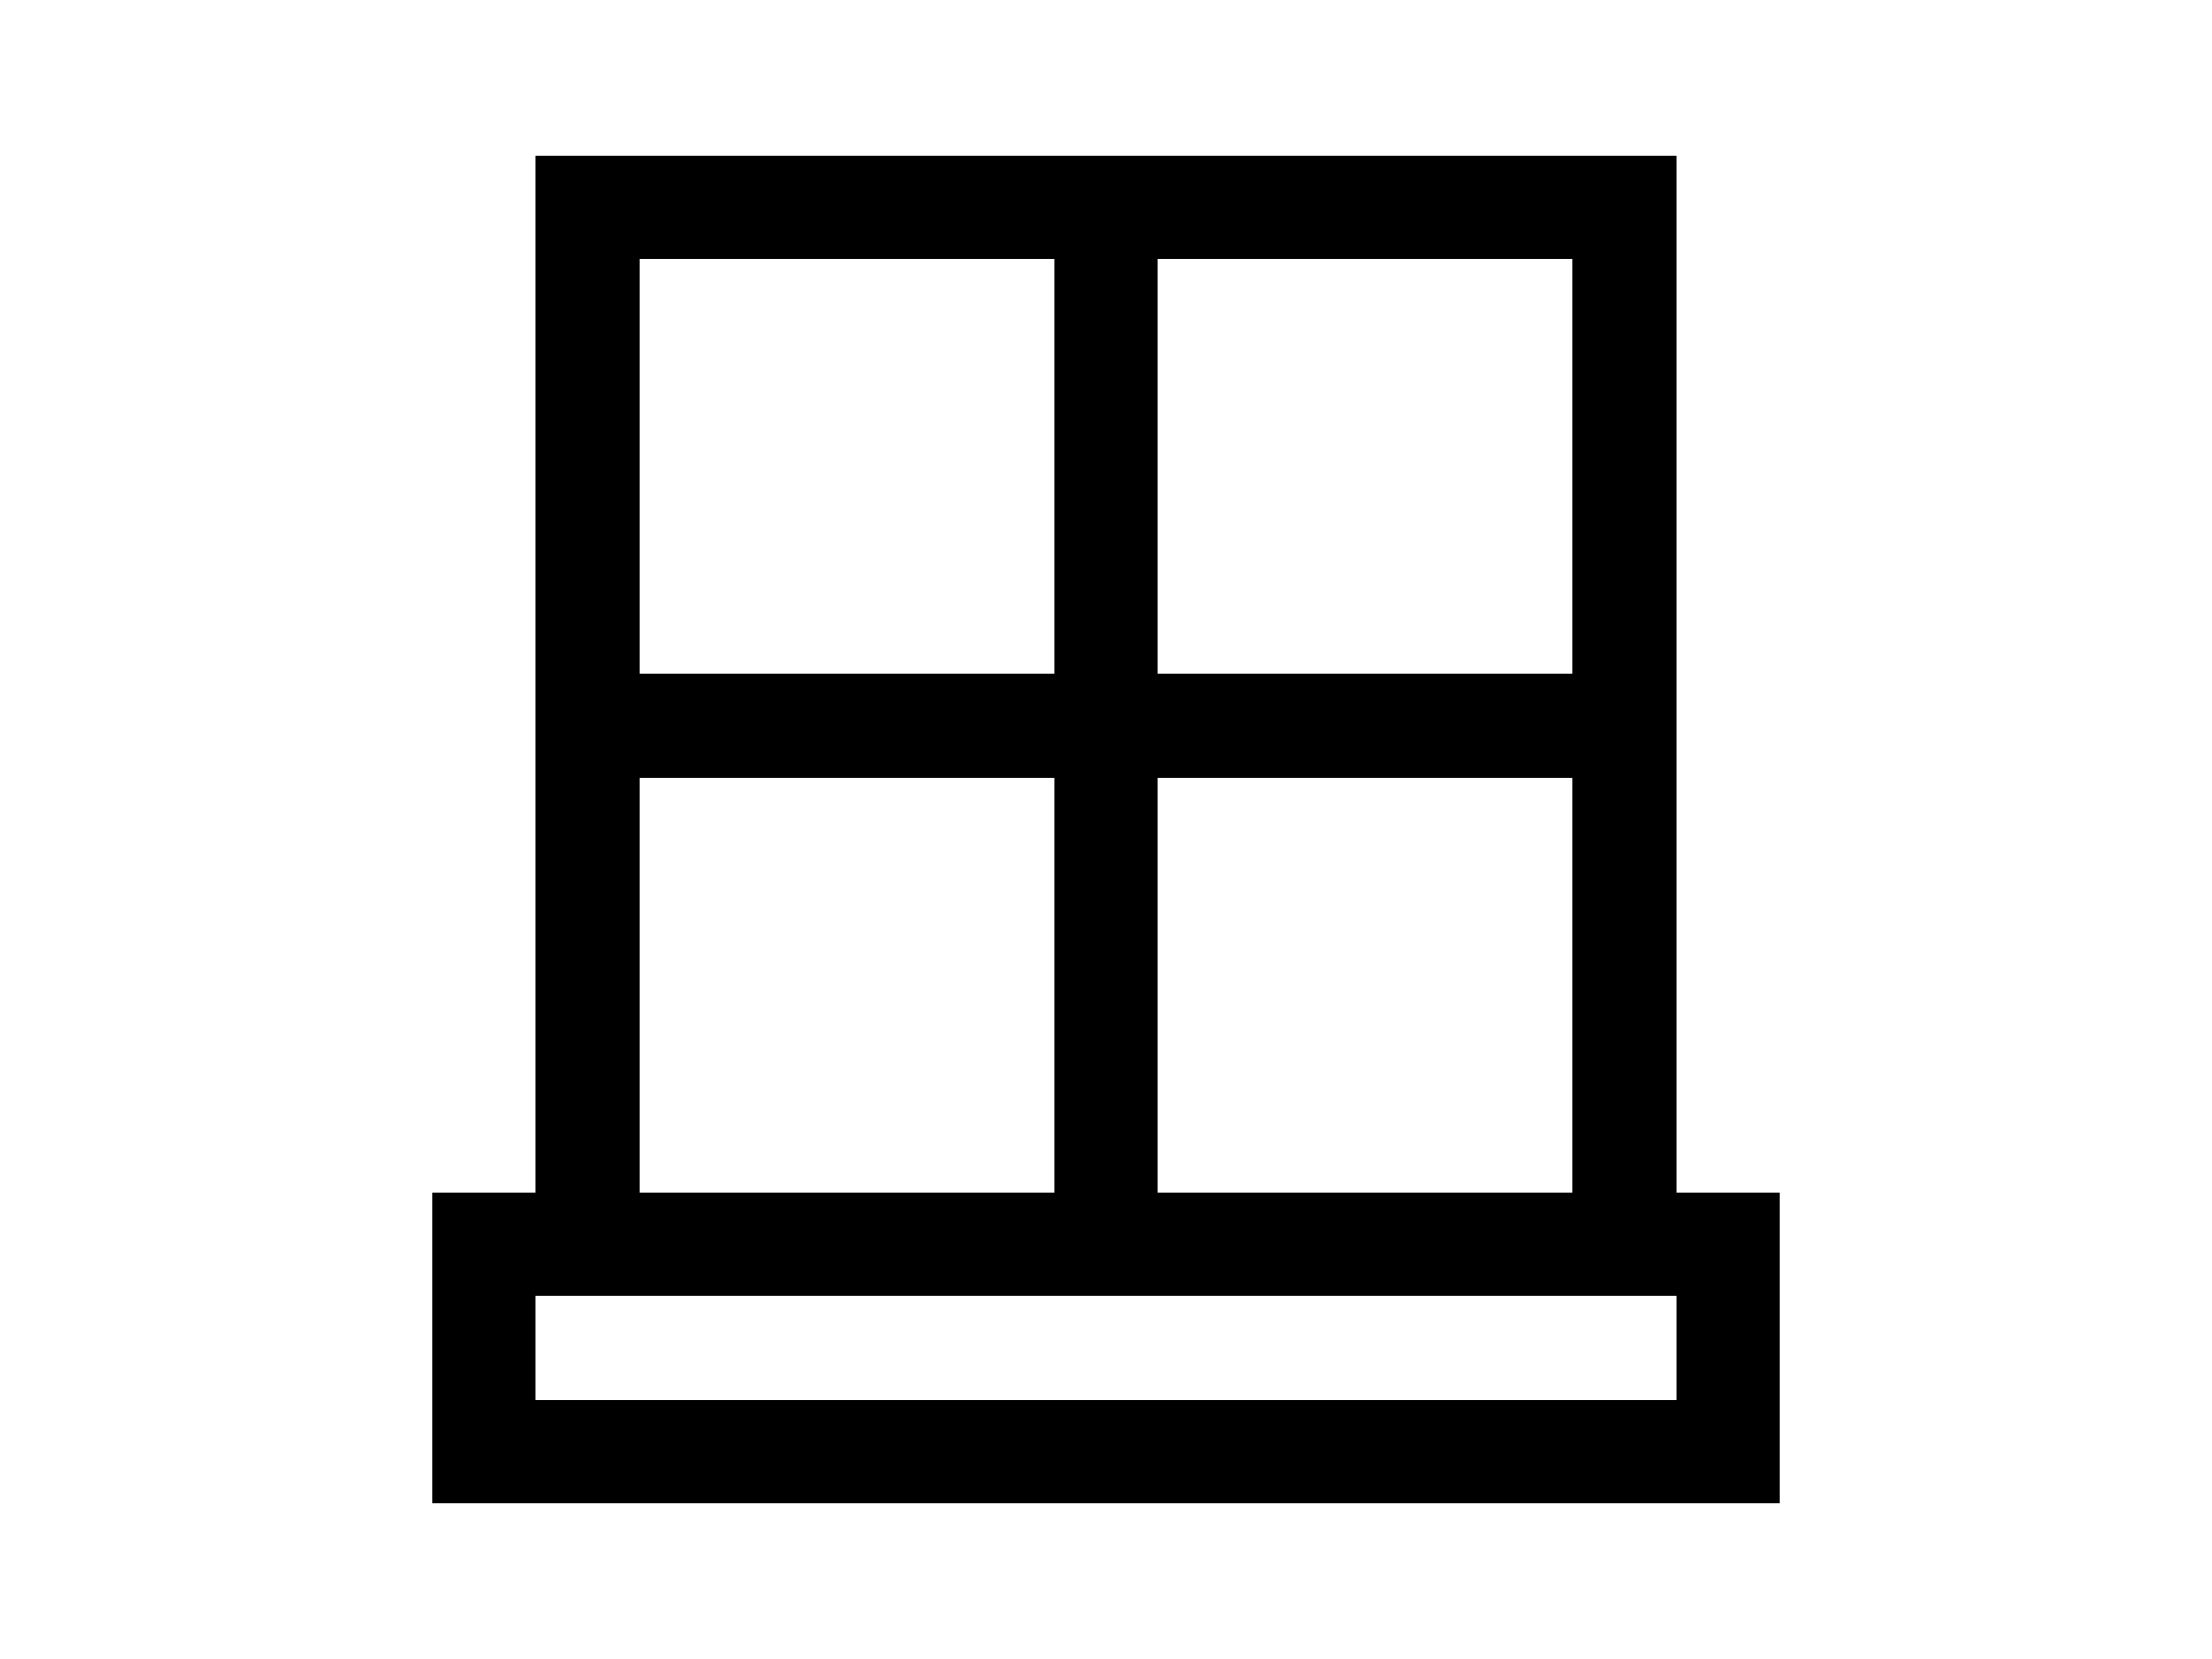
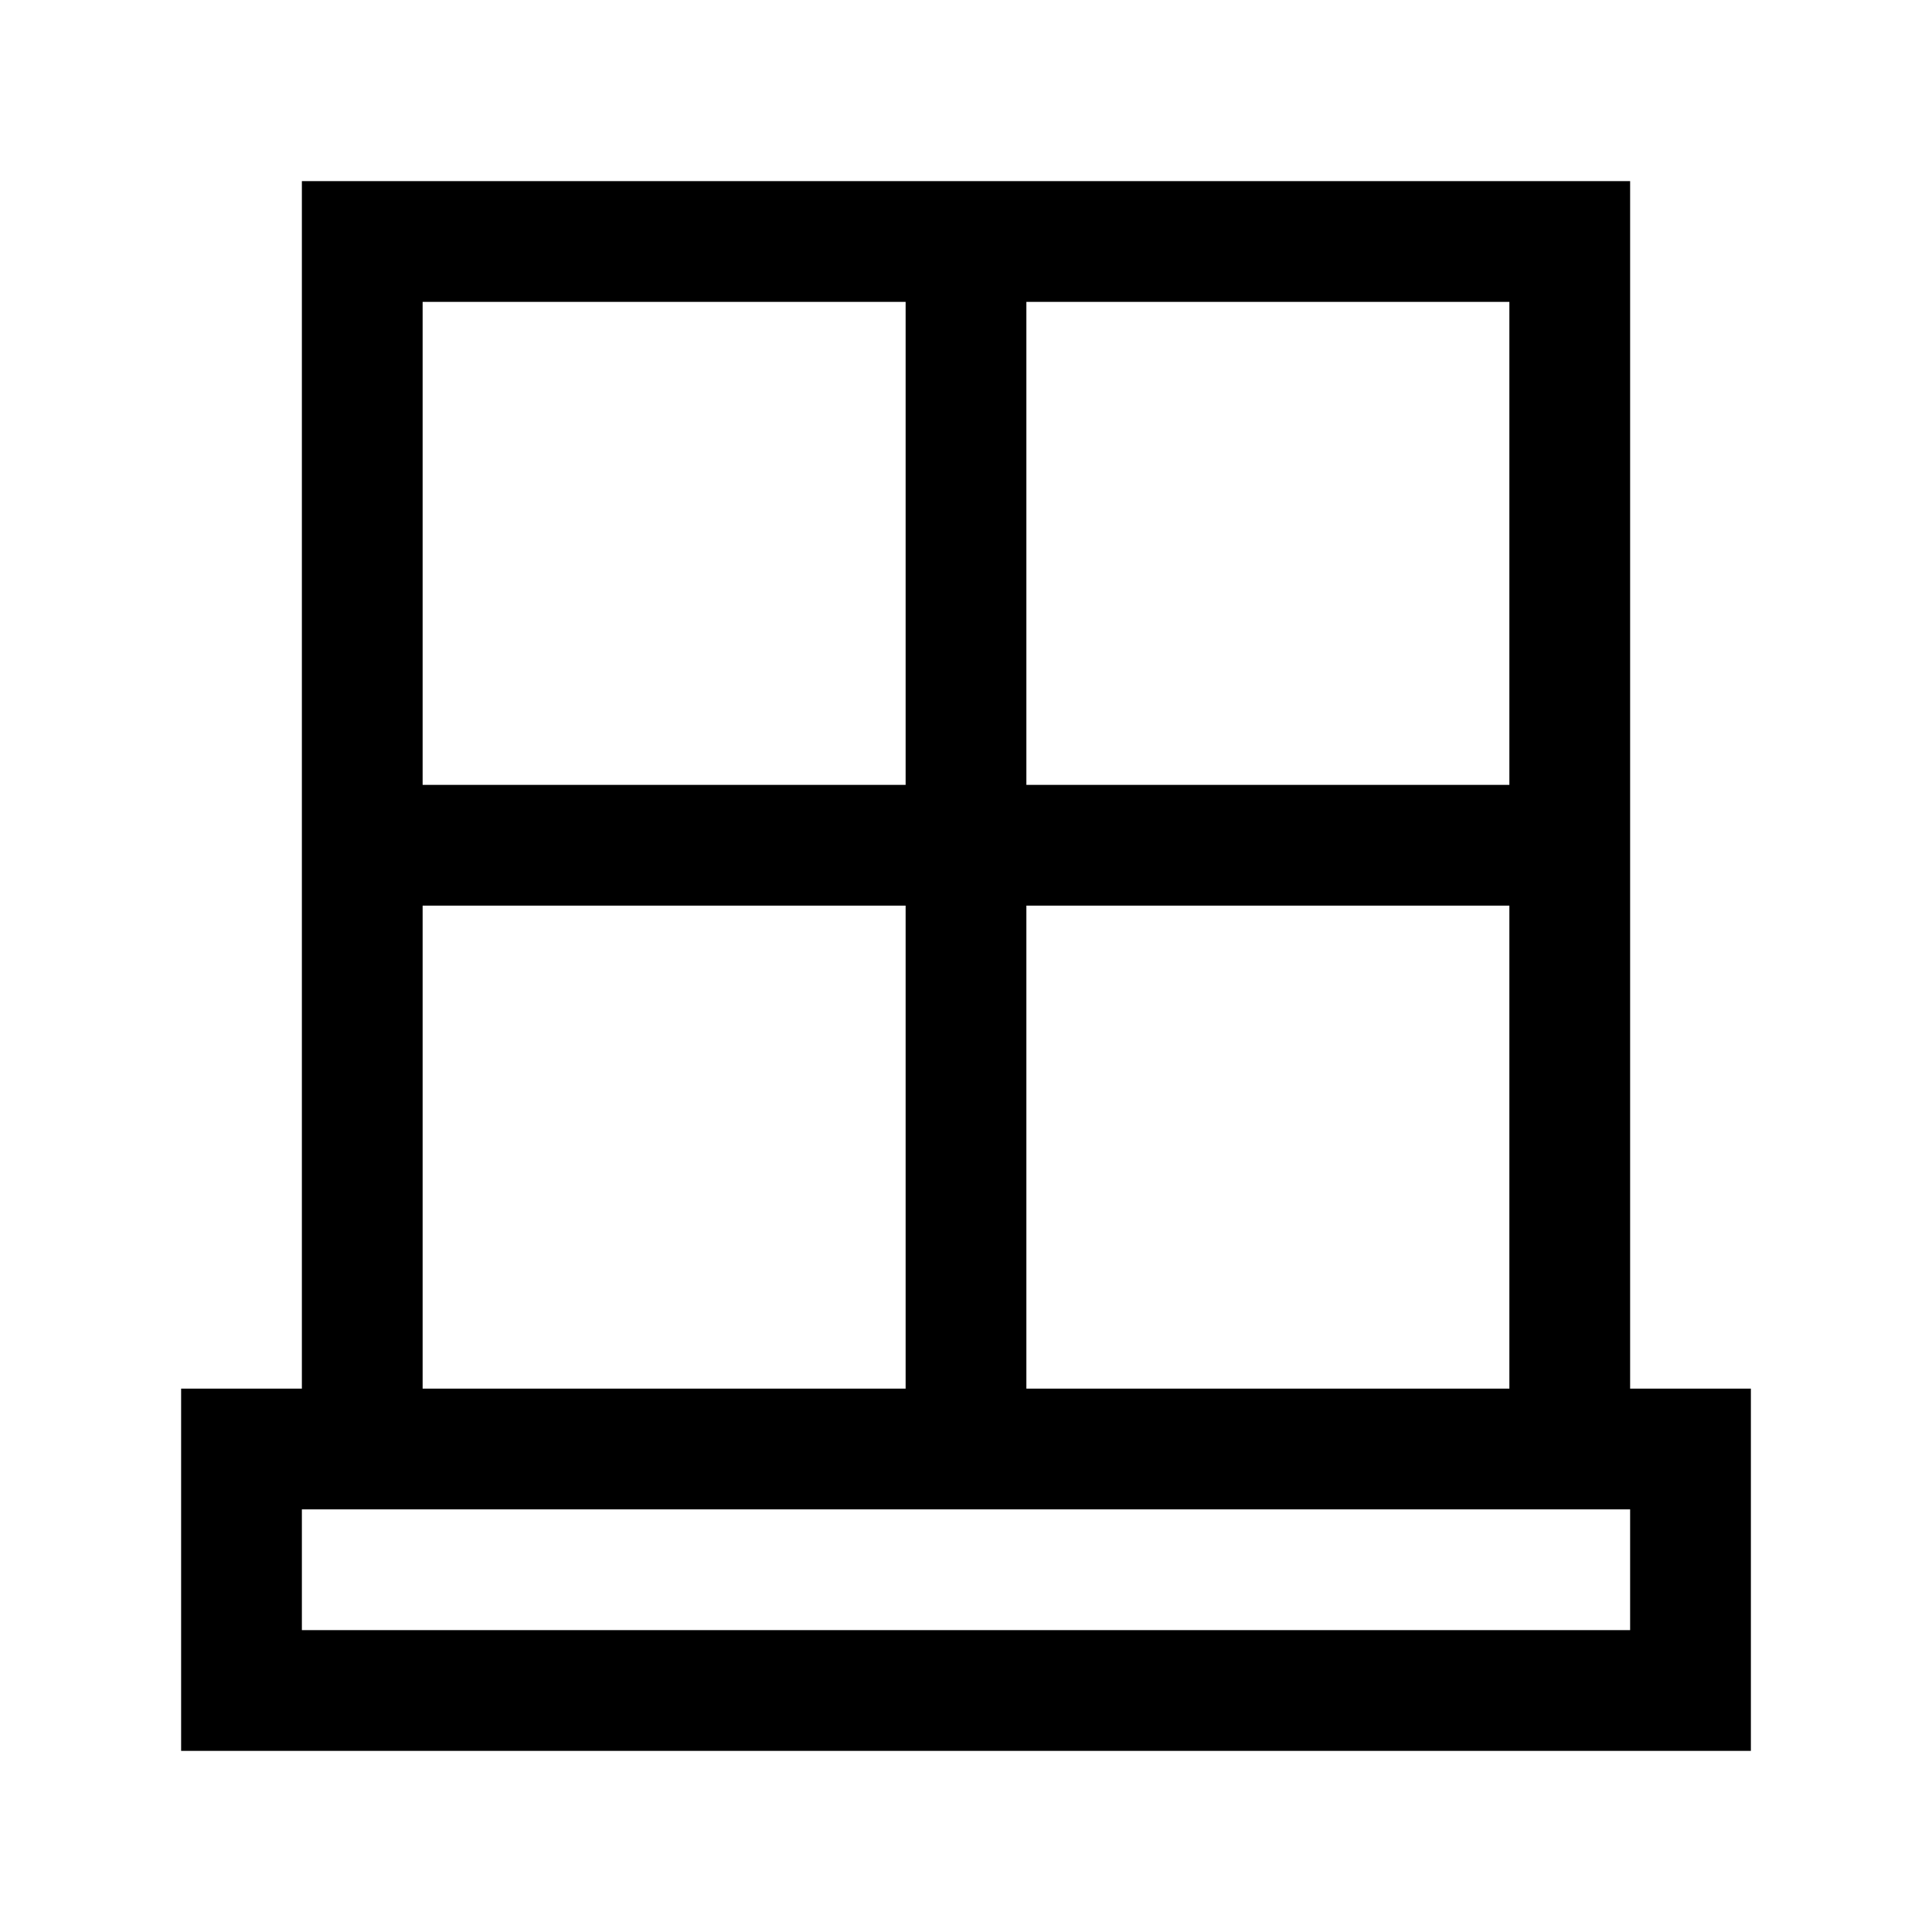
- <svg xmlns="http://www.w3.org/2000/svg" id="scenes" alt="scenes" title="scenes" width="640" height="480" viewBox="-3 -3 32 32">
+ <svg xmlns="http://www.w3.org/2000/svg" id="scenes" alt="scenes" title="scenes" width="100%" height="100%" viewBox="-3 -3 32 32">
  <path d="M24 20V0H2v20H0v6h26v-6h-2zm-10-8h8v8h-8v-8zm8-10v8h-8V2h8zM4 2h8v8H4V2zm0 10h8v8H4v-8zm20 12H2v-2h22v2z" />
</svg>
